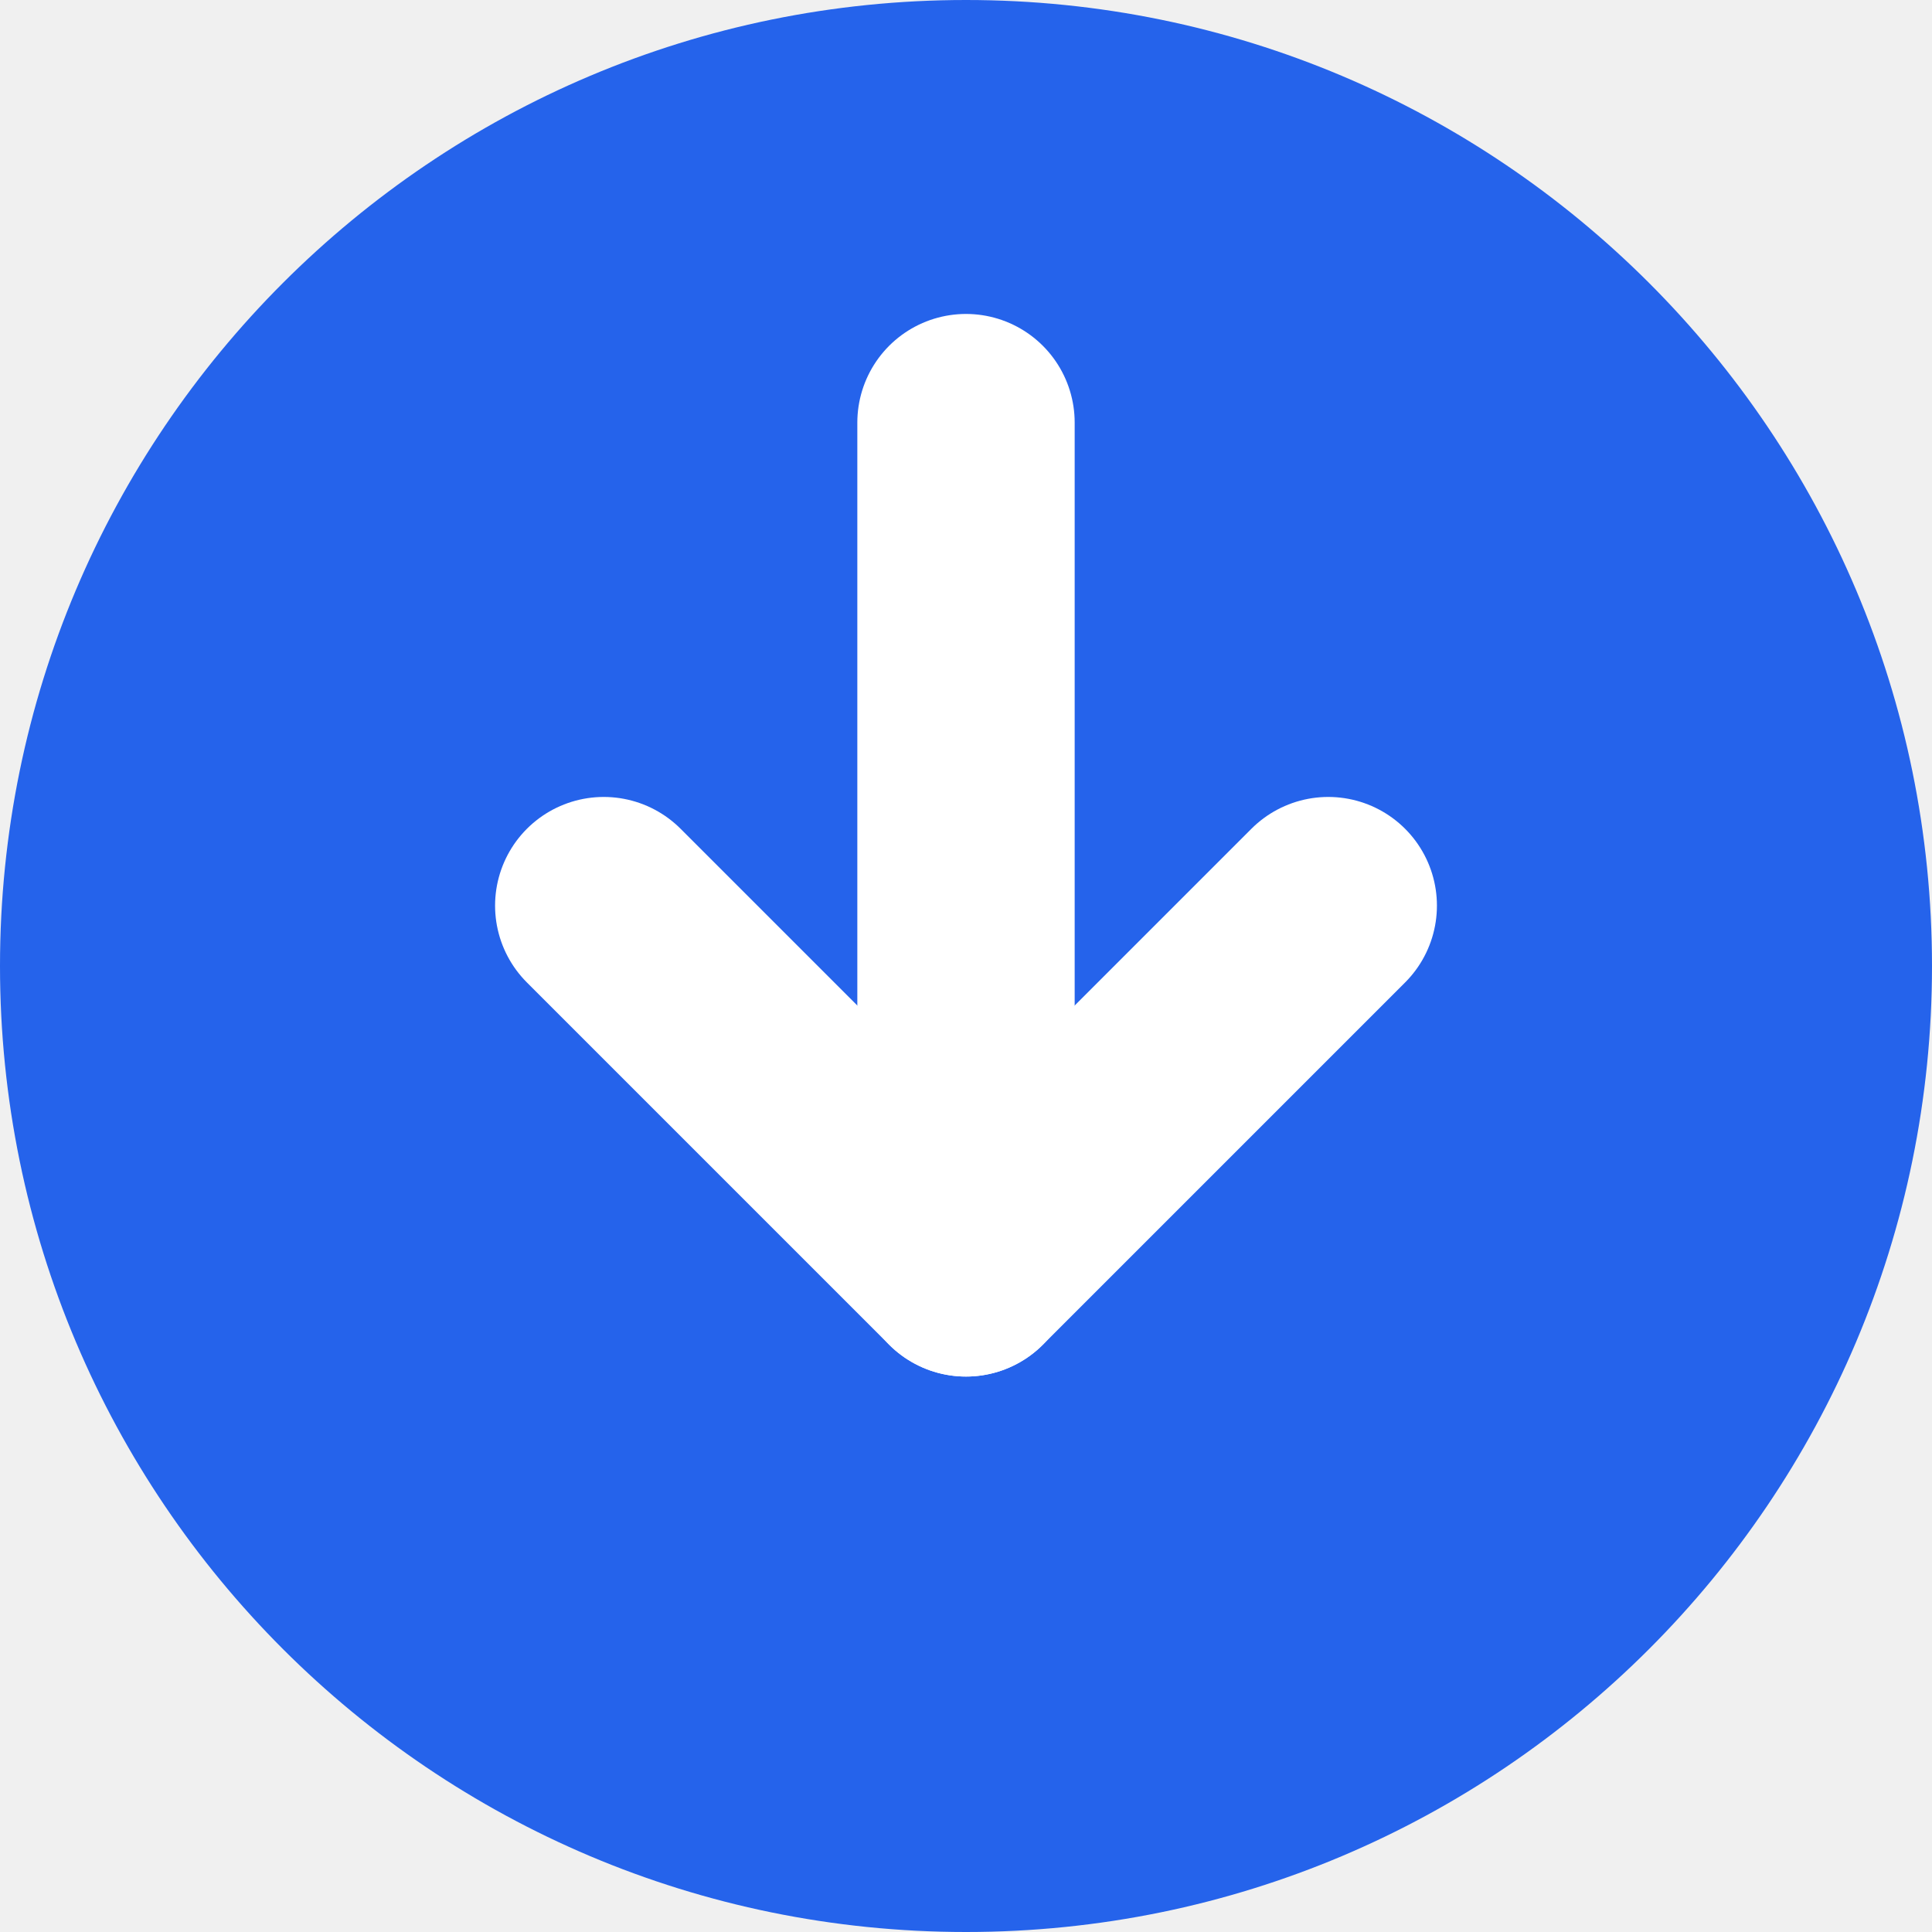
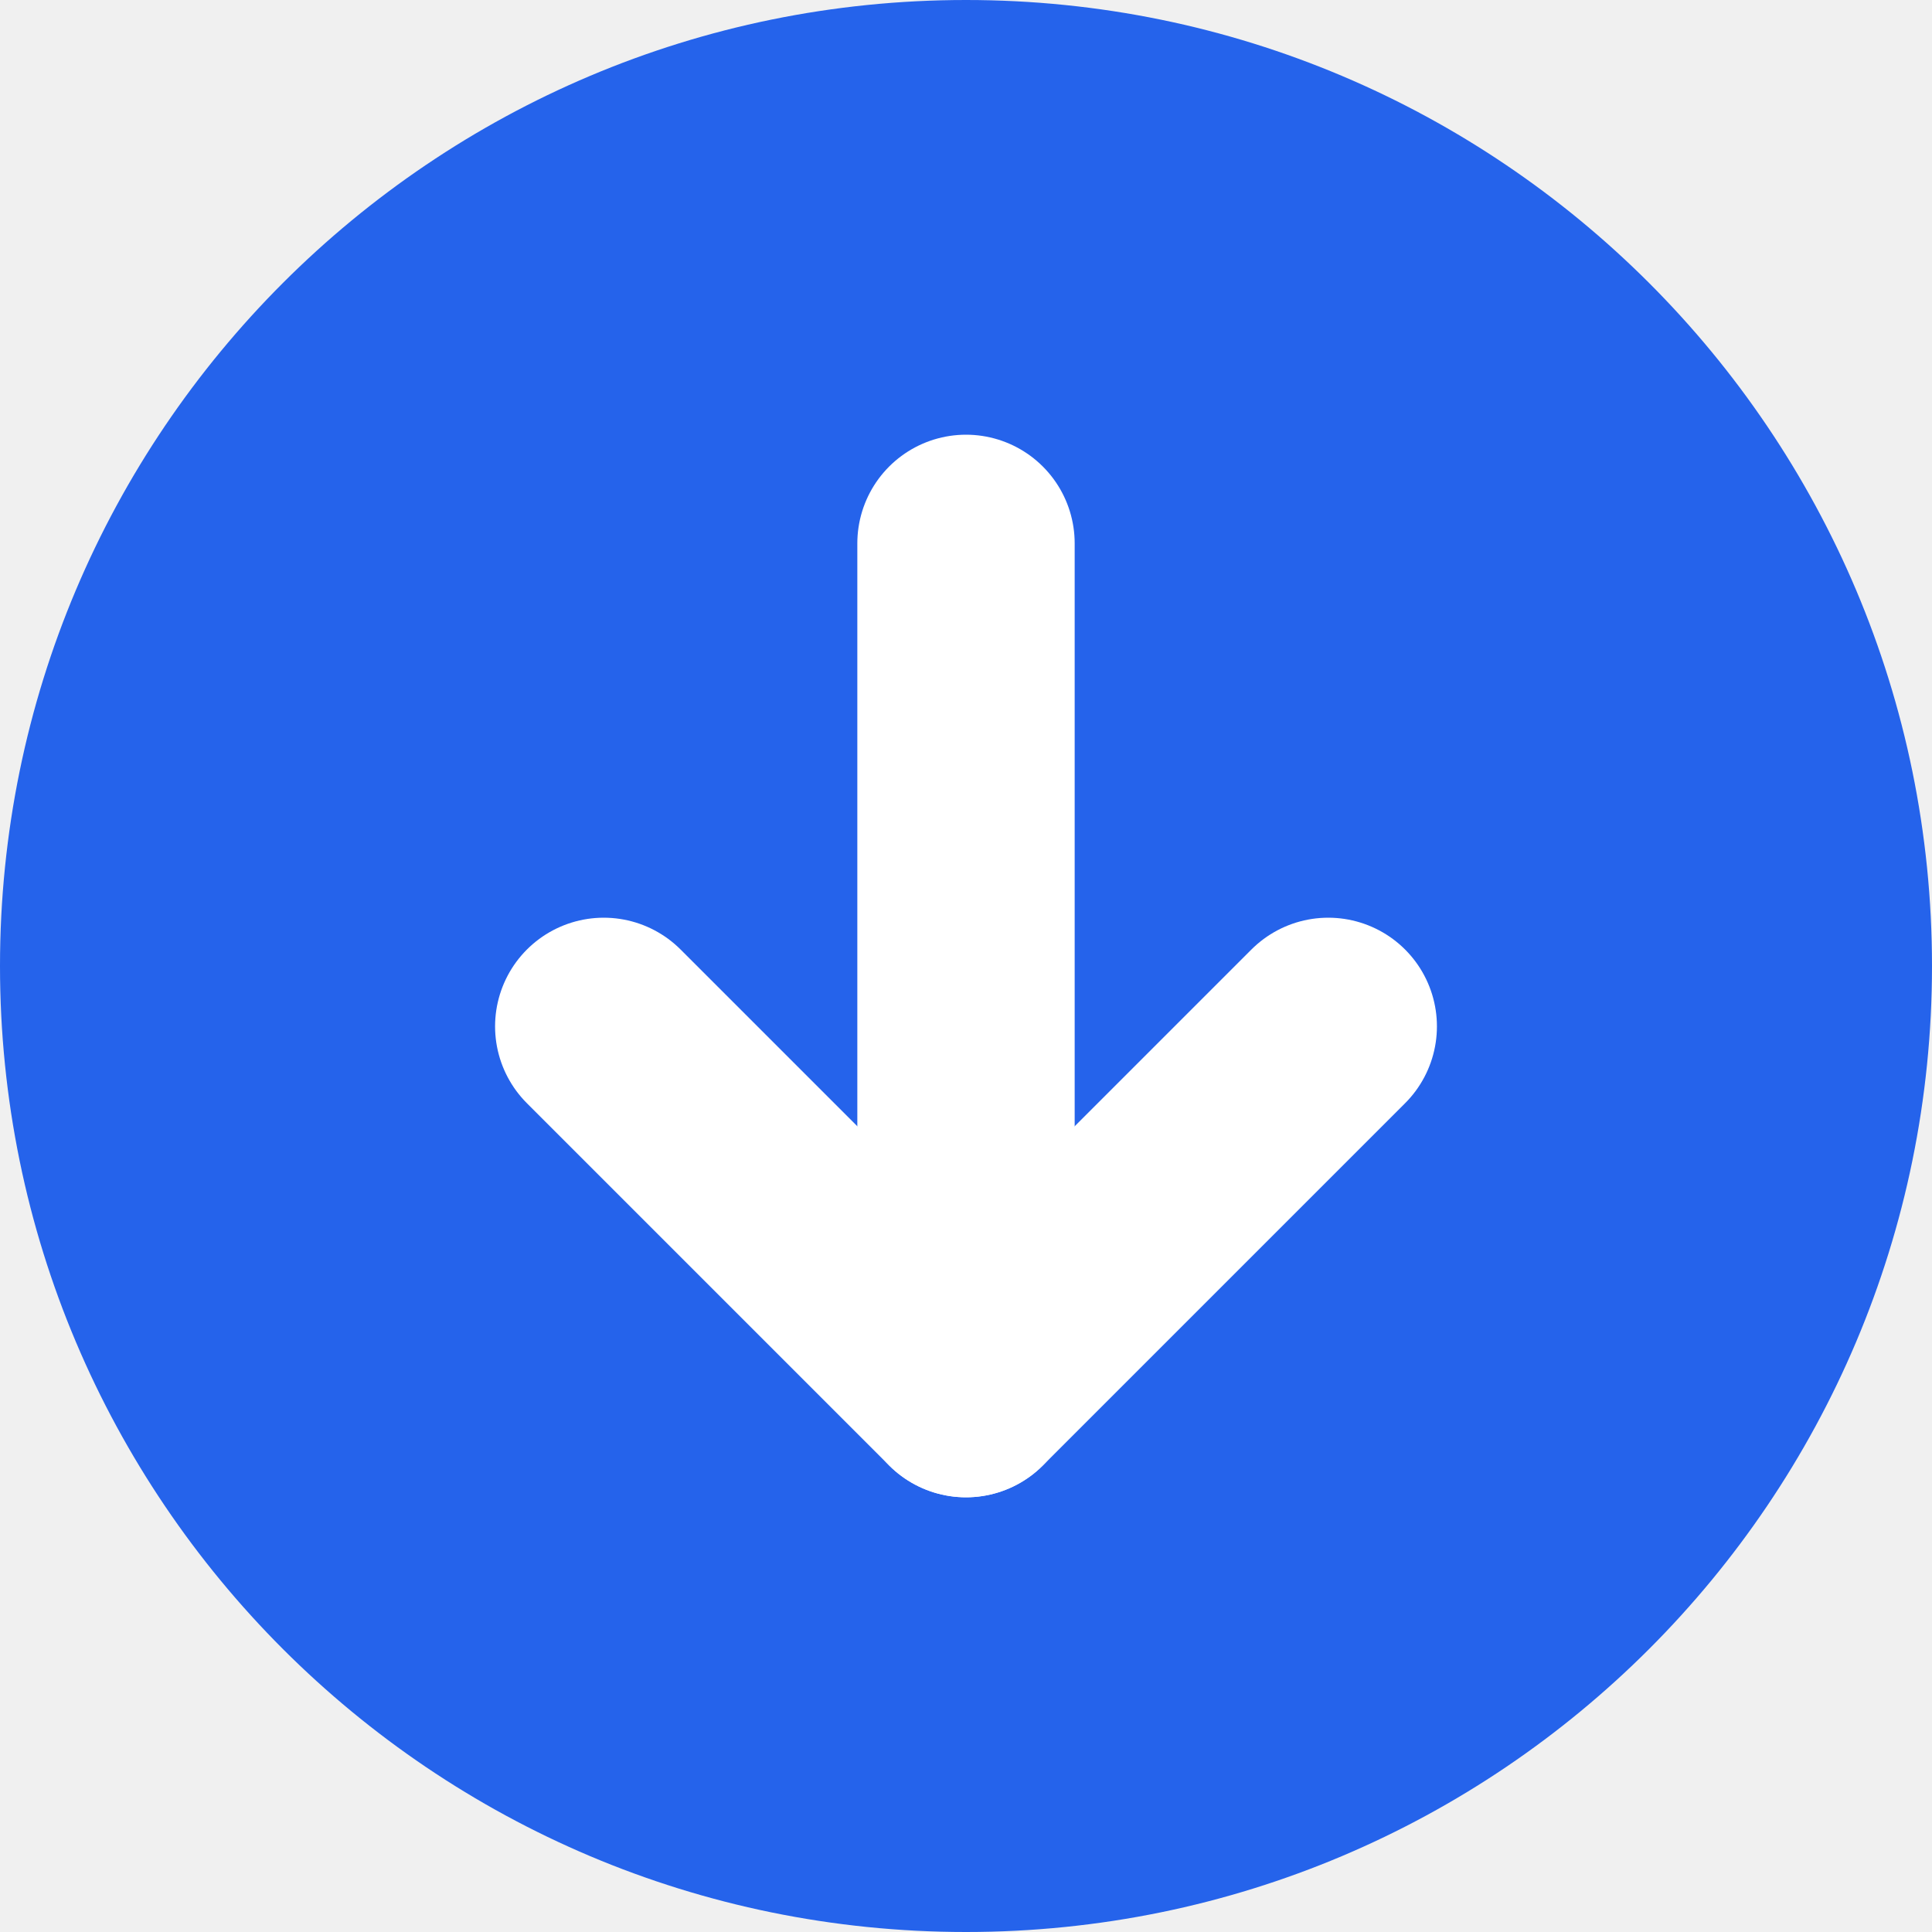
<svg xmlns="http://www.w3.org/2000/svg" width="16" height="16" viewBox="0 0 16 16" fill="none">
  <circle cx="8" cy="8" r="8" fill="#2563eb" />
-   <g transform="translate(8, 3.5)" stroke="white" stroke-width="1.8" stroke-linecap="round" stroke-linejoin="round" fill="none">
+   <g transform="translate(8, 4.5)" stroke="white" stroke-width="1.8" stroke-linecap="round" stroke-linejoin="round" fill="none">
    <path d="M0 0v7" />
    <path d="M-3 4l3 3 3-3" />
  </g>
</svg>
